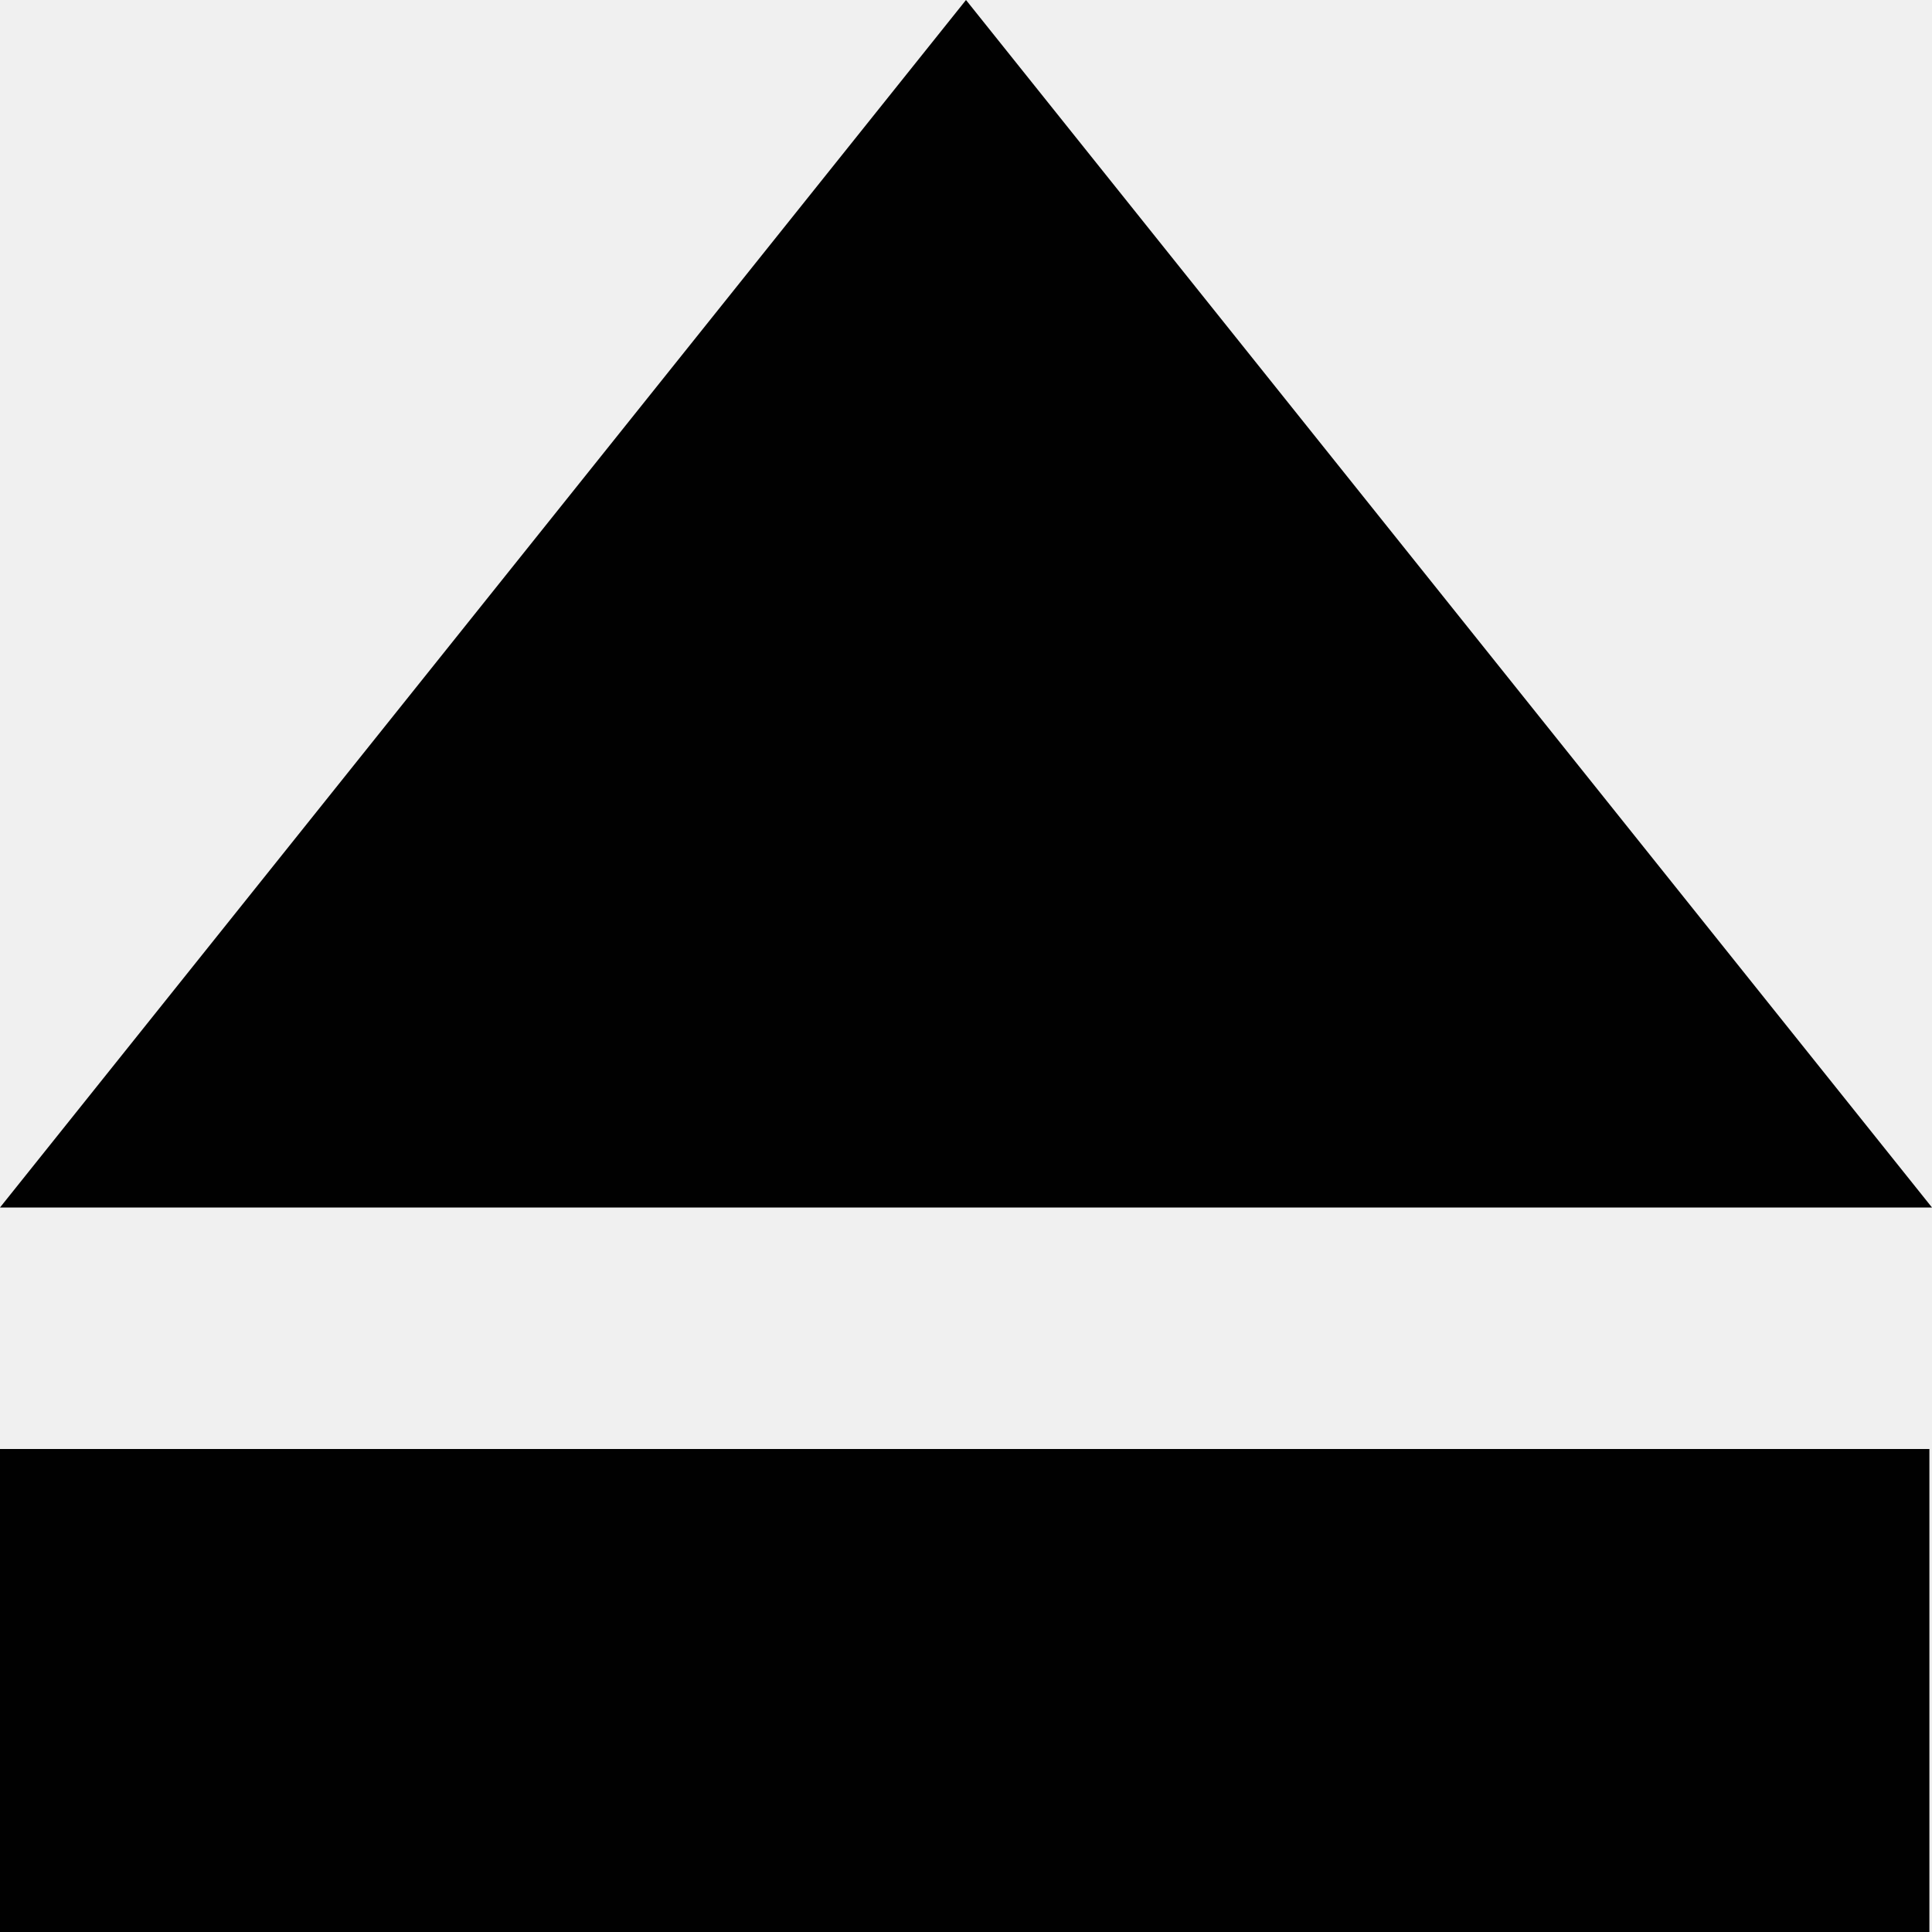
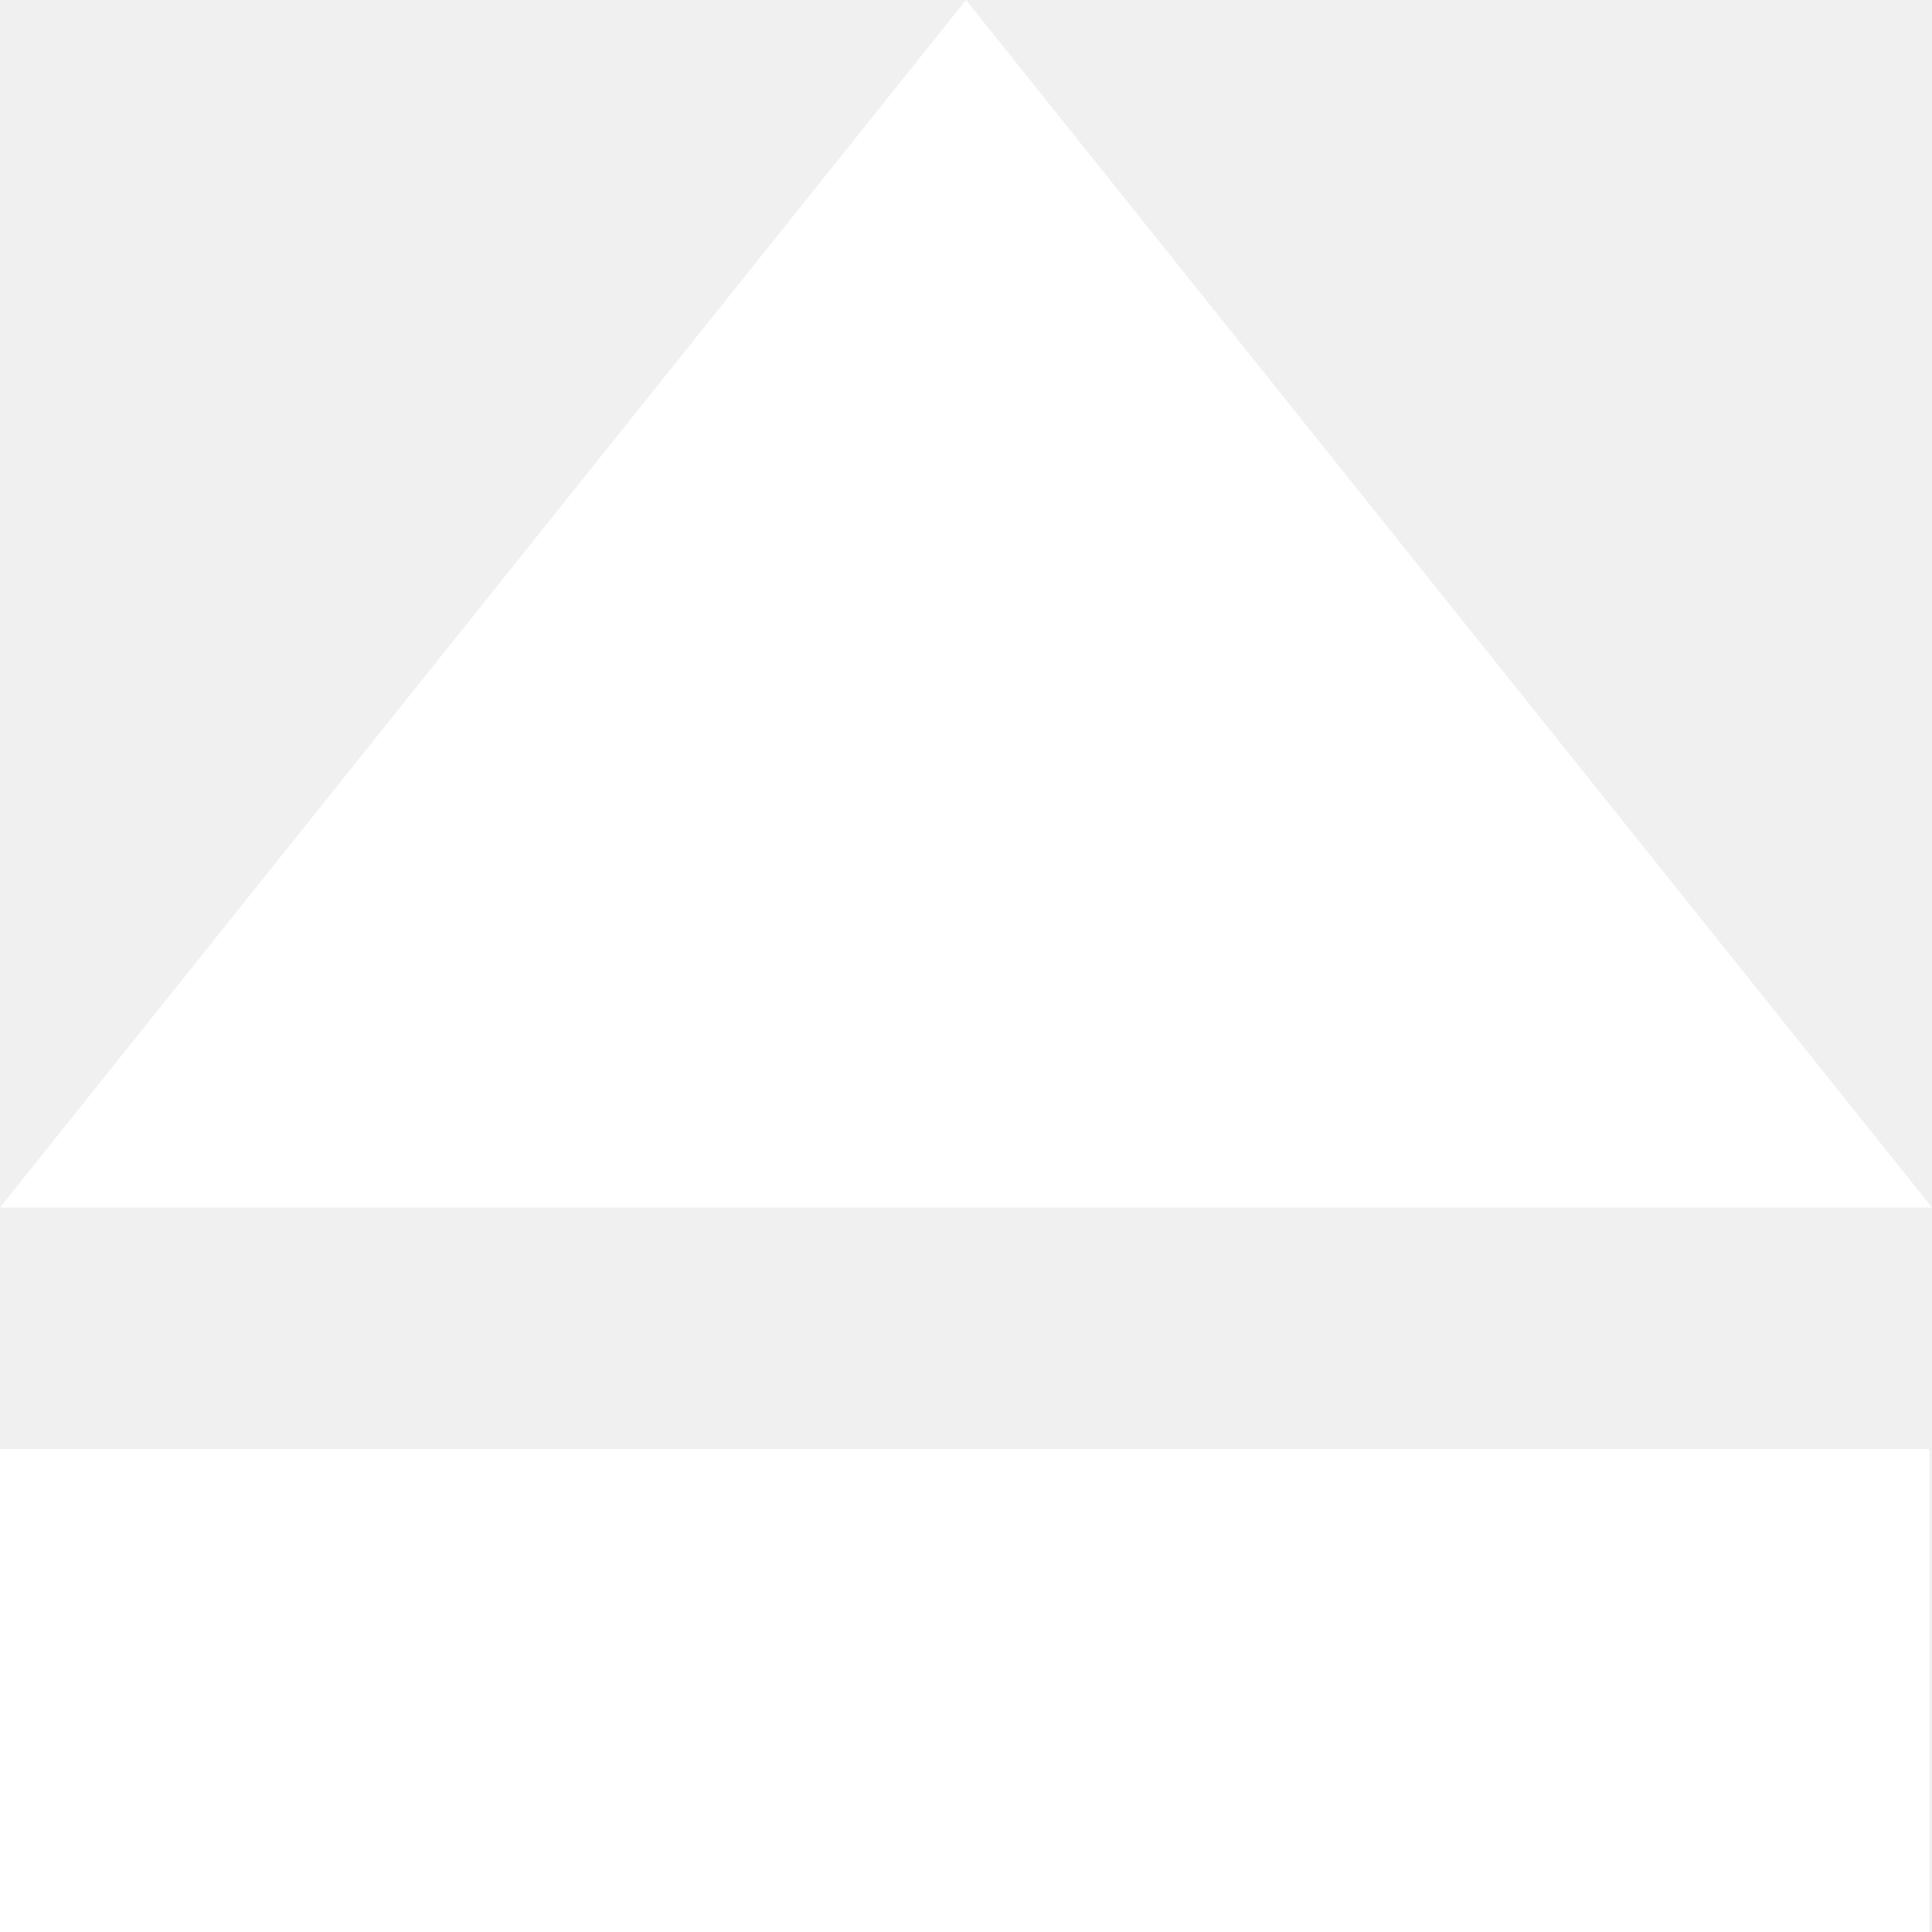
- <svg xmlns="http://www.w3.org/2000/svg" version="1.1" id="Layer_1" x="0px" y="0px" width="100px" height="100px" viewBox="0 0 100 100" style="enable-background:new 0 0 100 100;" xml:space="preserve">
-   <polygon style="fill:#010101;" points="0,62.5 50,0 100,62.5 " />
-   <rect y="75" style="fill:#010101;" width="99.865" height="25" />
+ <svg xmlns="http://www.w3.org/2000/svg" version="1.1" id="Layer_1" x="0px" y="0px" width="100px" height="100px" viewBox="0 0 100 100" enable-background="new 0 0 100 100" xml:space="preserve">
+   <polygon fill="#FFFFFF" points="0,62.5 50,0 100,62.5 " />
+   <rect y="75" fill="#FFFFFF" width="99.865" height="25" />
</svg>
